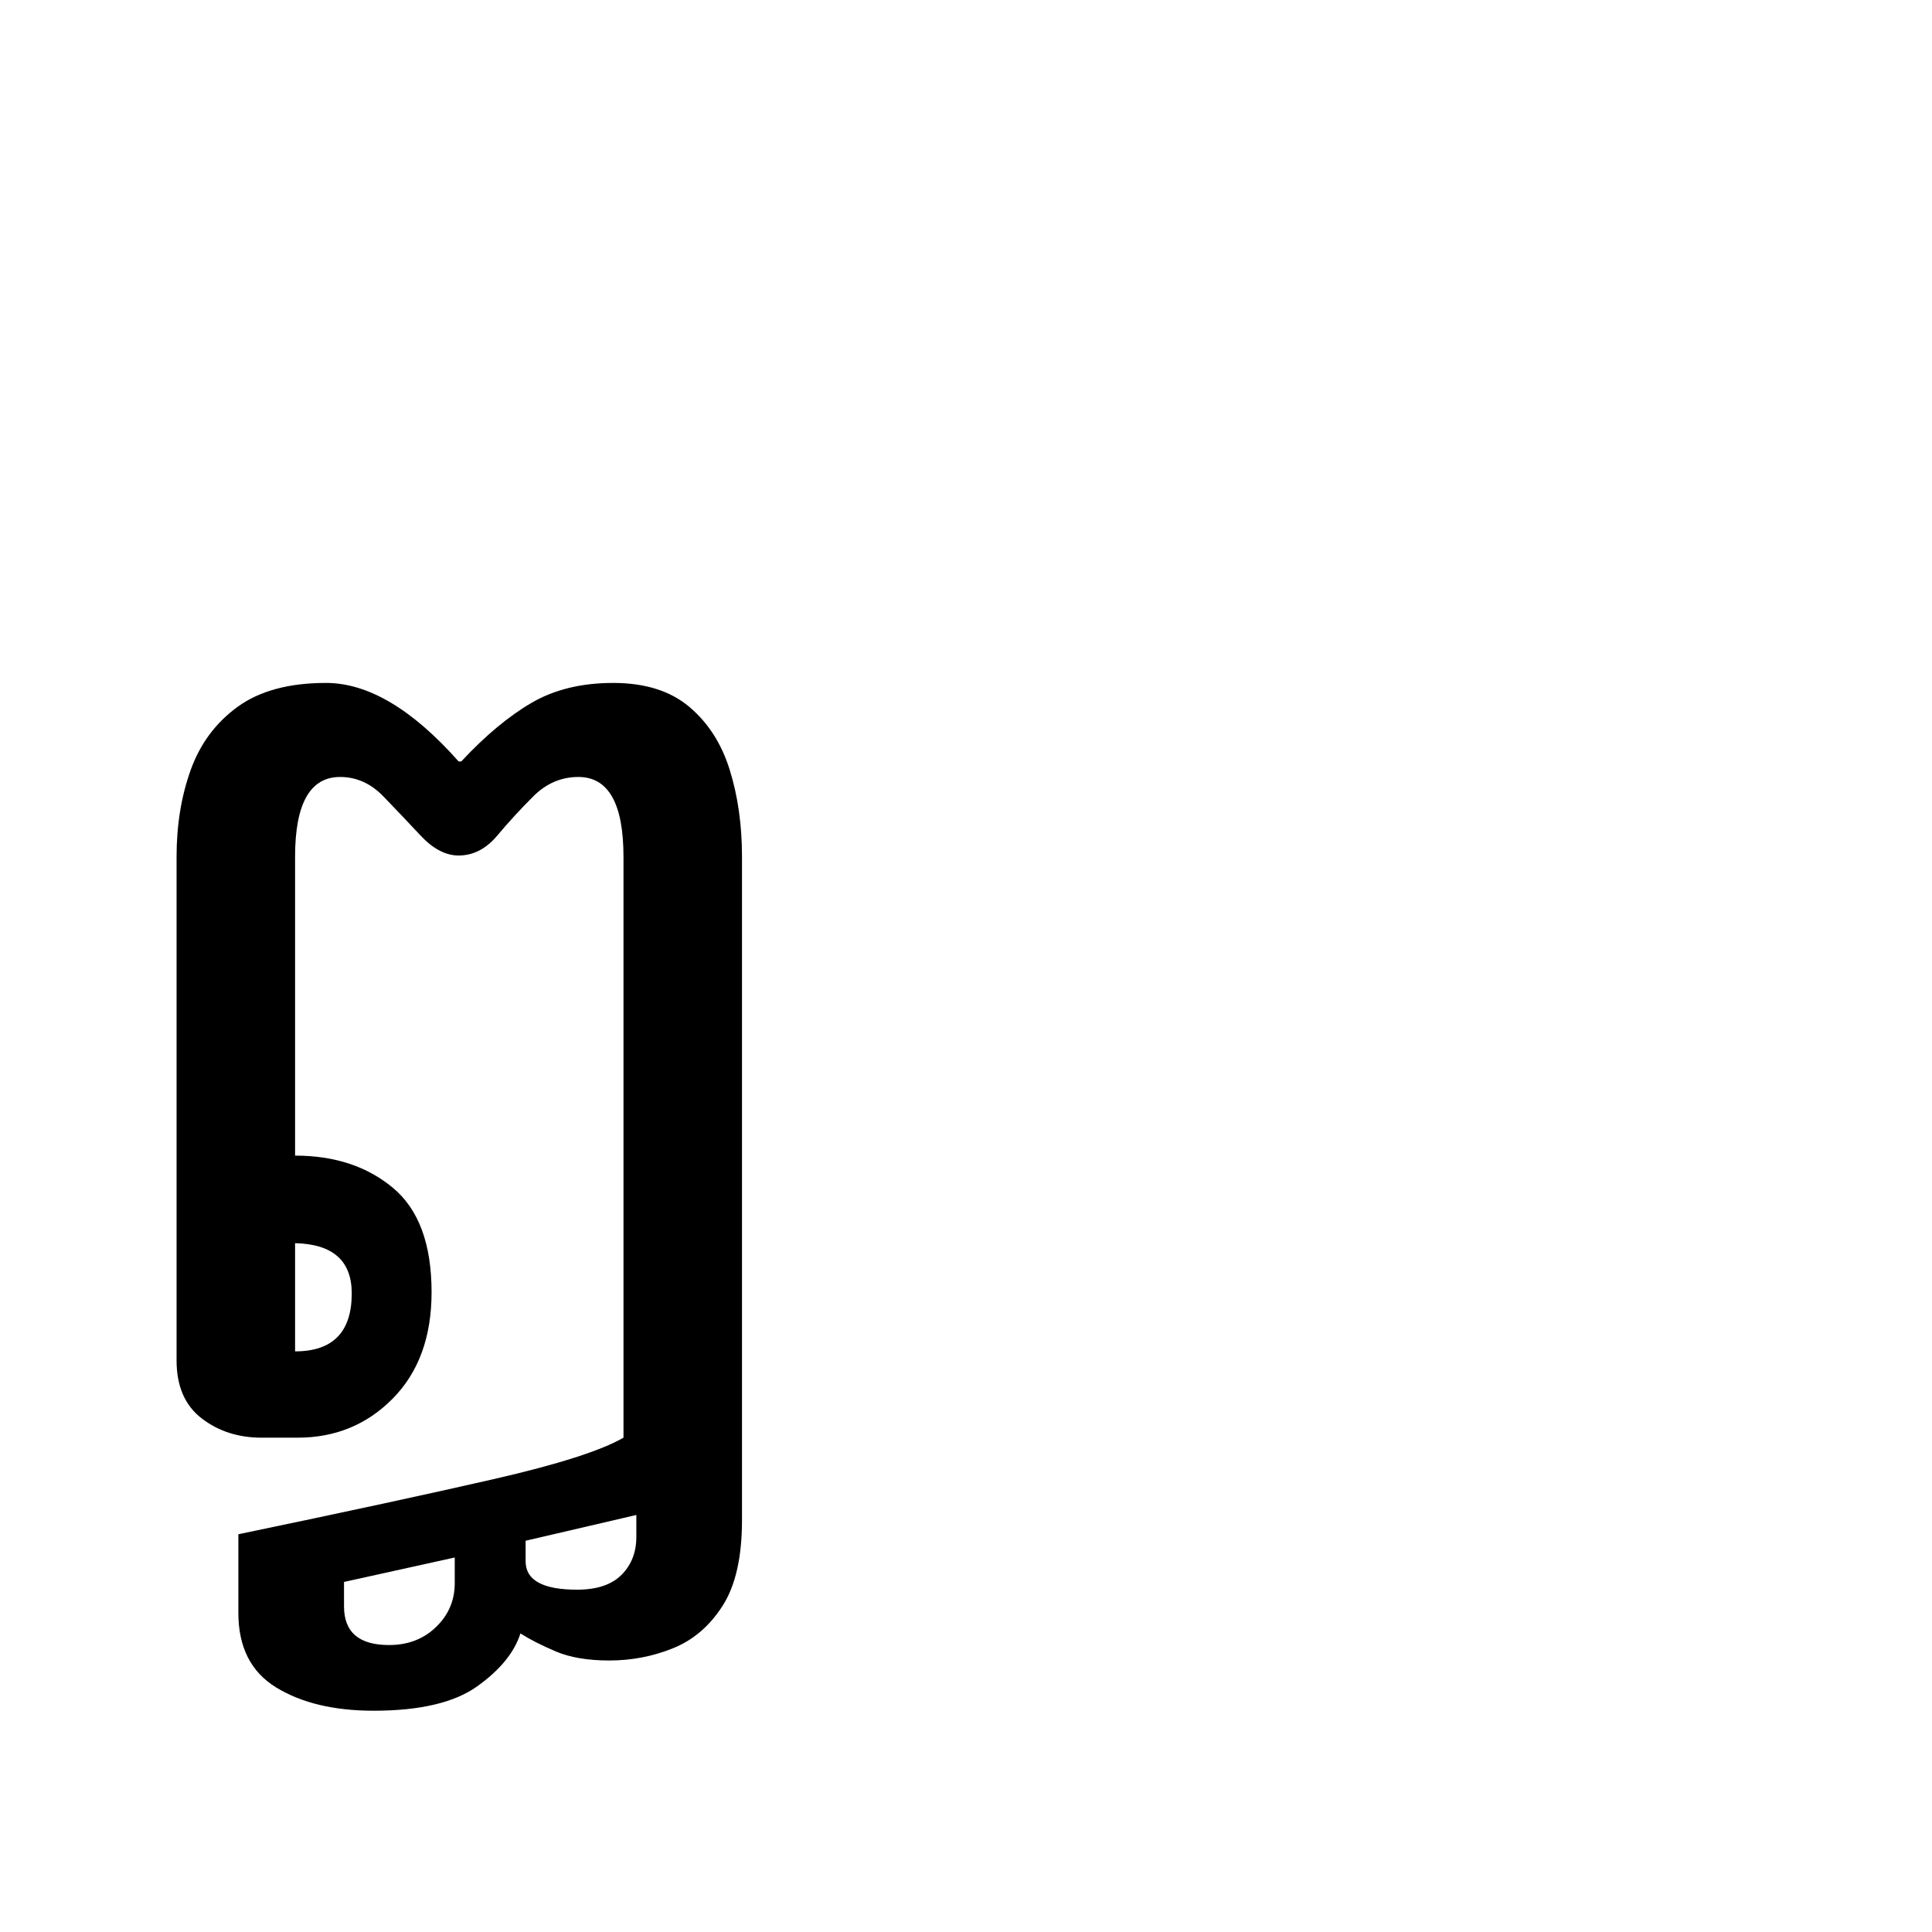
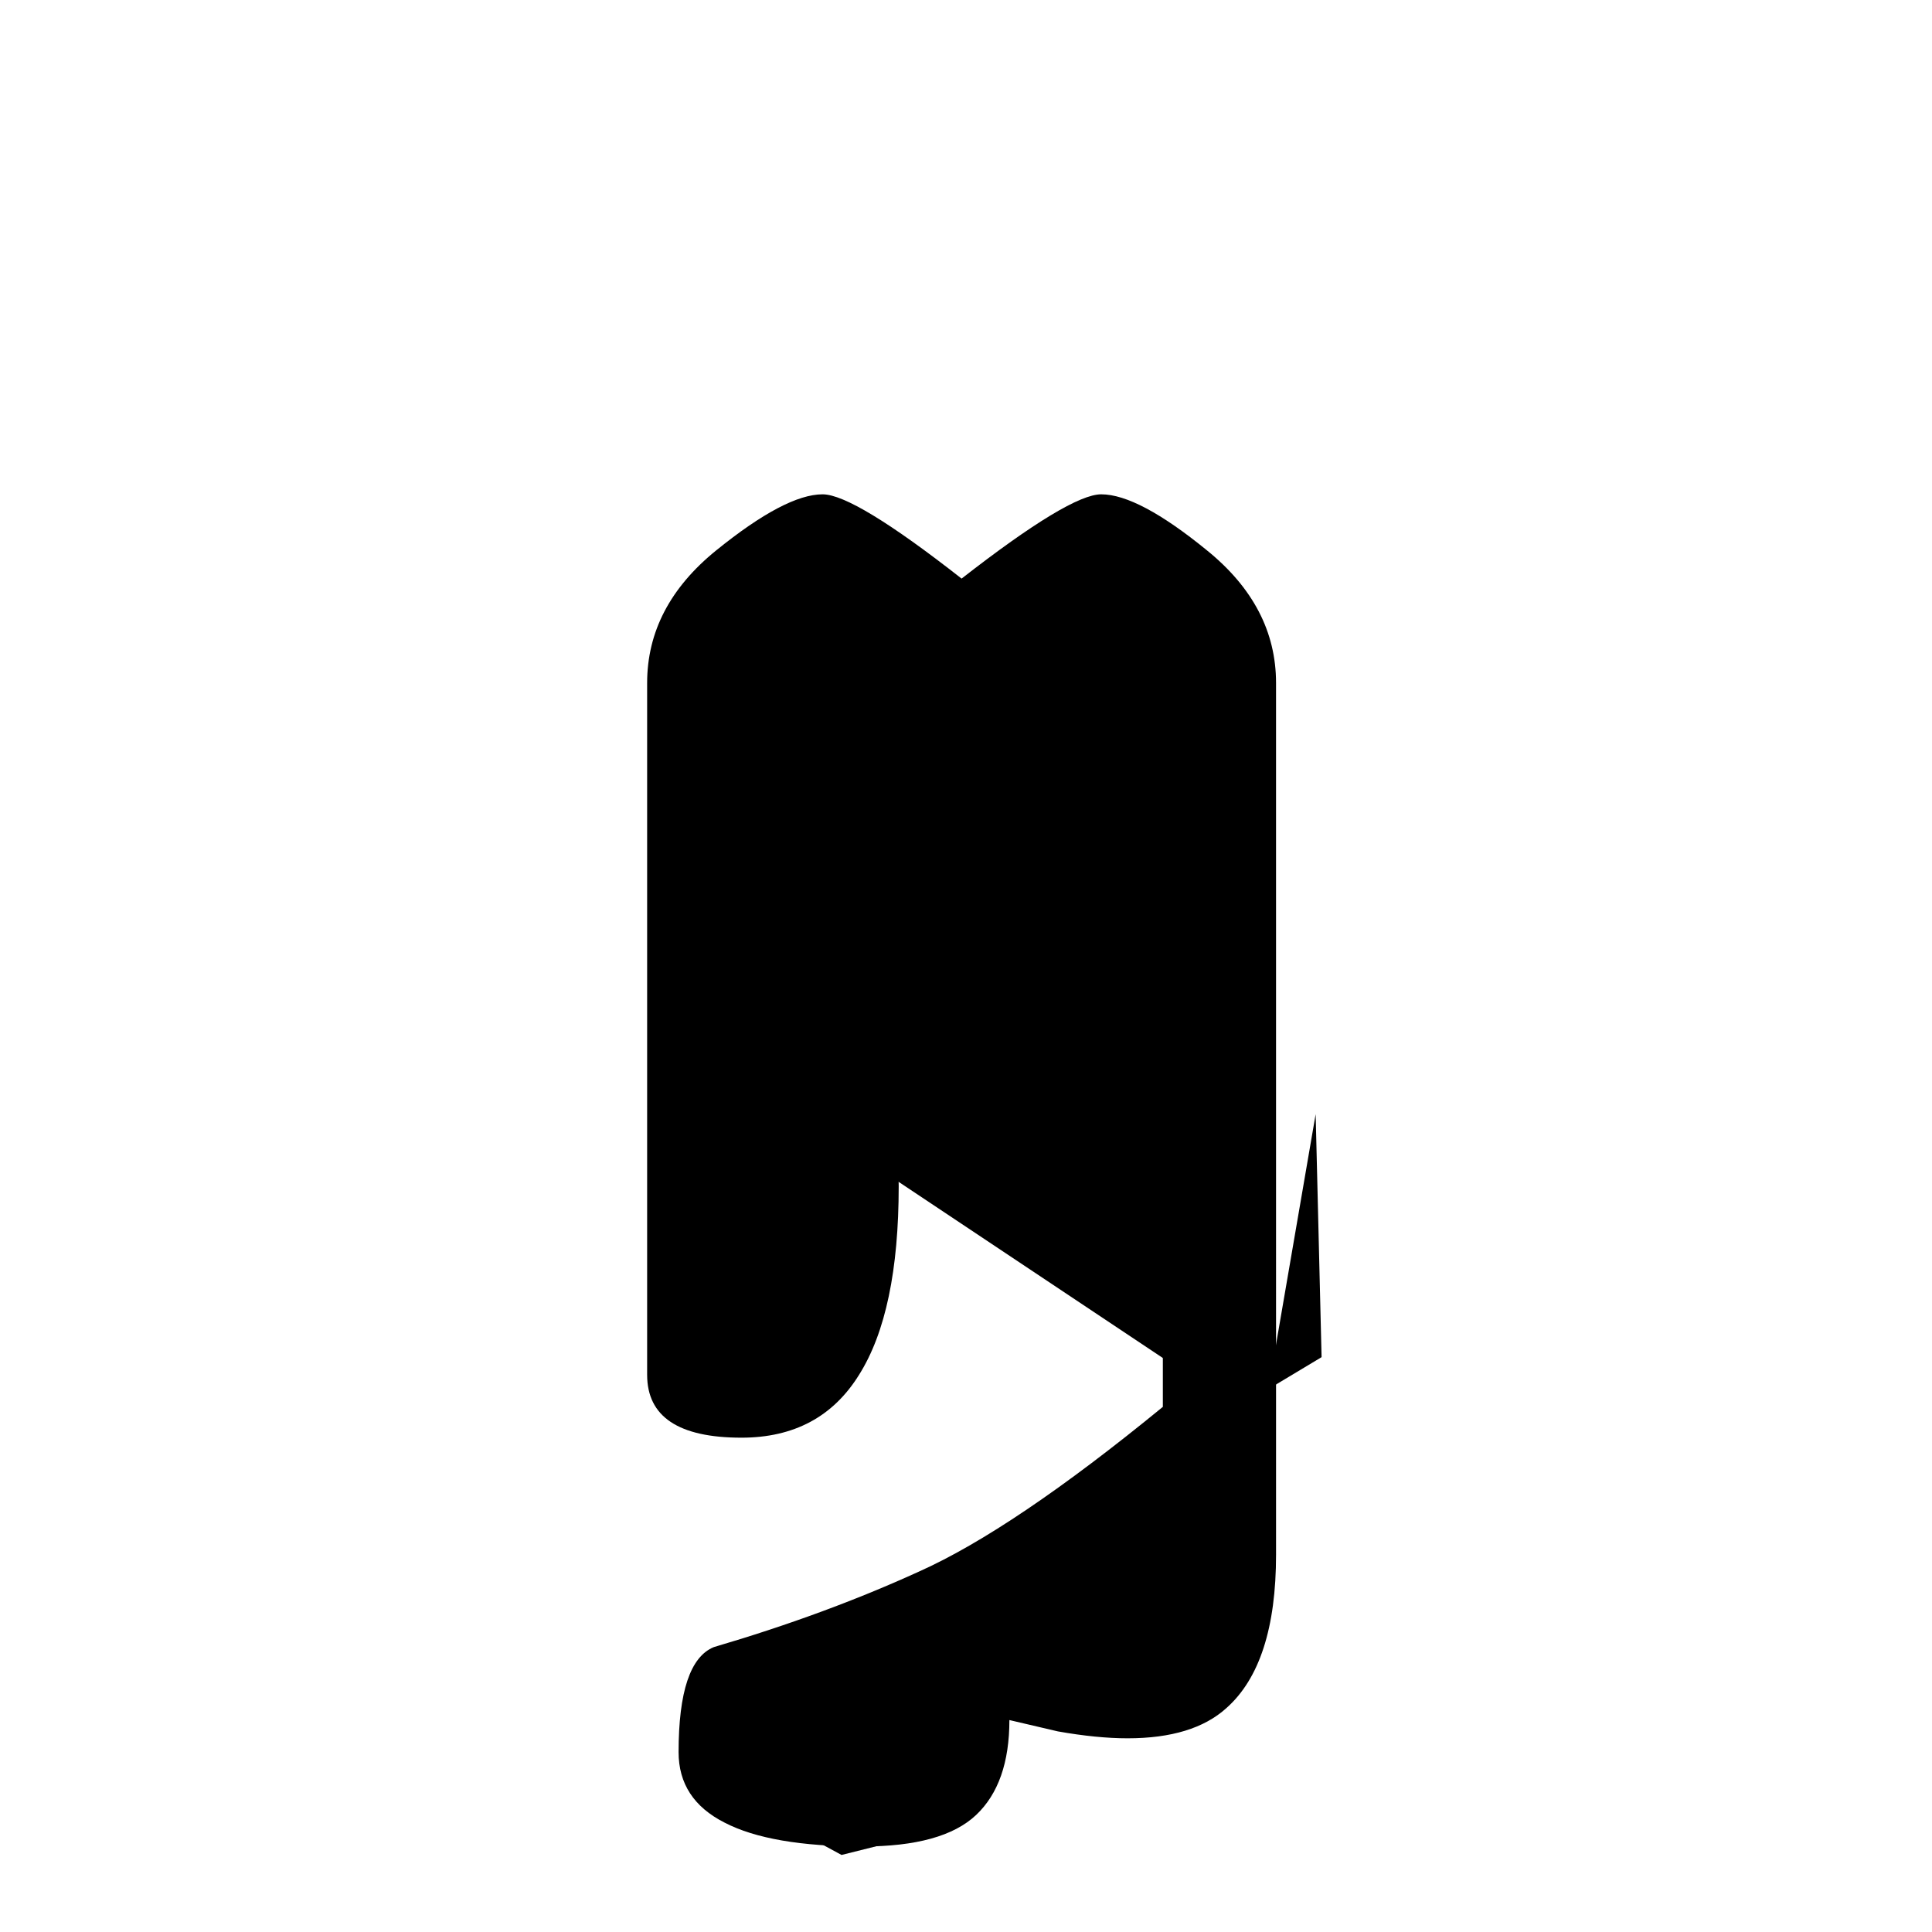
<svg xmlns="http://www.w3.org/2000/svg" width="512" height="512" viewBox="0 0 512 512" version="1.1" id="svg1">
  <defs id="defs1" />
-   <text xml:space="preserve" style="font-size:341.333px;font-family:'Noto Serif Khmer';-inkscape-font-specification:'Noto Serif Khmer';fill:#000000;stroke:#000000;stroke-width:0;stroke-dasharray:none" x="254.833" y="381" id="text1">
-     <tspan id="tspan1" x="254.833" y="381" style="font-style:normal;font-variant:normal;font-weight:normal;font-stretch:normal;font-family:'Khmer OS Content';-inkscape-font-specification:'Khmer OS Content';text-align:center;text-anchor:middle;stroke-width:0;stroke-dasharray:none">ឰ</tspan>
-   </text>
+   <path style="font-size:341.333px;font-family:'Khmer OS Content';-inkscape-font-specification:'Khmer OS Content';text-align:center;text-anchor:middle;stroke:#000000;stroke-width:0" d="m 308.167,405.833 q -25.667,16.333 -43.333,26 l 15.667,5.667 q 4.5,1 8.167,1 7.333,0 12.167,-3.667 7.333,-5.5 7.333,-22.833 z M 201.5,356 q 20,0 20,-41.667 0,-16.667 -20,-16.667 z m 40,107.333 q 4.333,-4.333 4.333,-13 v -9.833 q -21.5,10.667 -38.5,15.5 v 3.333 q 0,4.167 6.833,6.167 7,2.167 13,2.167 10,0 14.333,-4.333 z m 96.667,-51.333 q 0,29 -13.167,40.667 -8.833,8 -26.167,8 -8.167,0 -18.5,-1.833 l -12.833,-3 q 0,16.833 -8.833,25.167 -8.833,8.333 -30,8.333 -24.5,0 -36.667,-6.333 -12.167,-6.167 -12.167,-18.667 0,-24 9.333,-27.833 29.5,-8.667 54.333,-20 25,-11.167 64.667,-43.667 V 181 q 0,-17.333 -11.5,-23.667 -2.167,-1 -4.667,-1 -12.167,0 -37.167,24.667 -24.833,-24.667 -37.167,-24.667 -2.5,0 -4.5,1 -11.667,6.333 -11.667,23.667 v 100 q 36.667,0 36.667,33.333 0,33.333 -10.5,50 -10.333,16.667 -31.167,16.667 -25,0 -25,-16.667 V 181 q 0,-20.333 18.333,-35.167 18.333,-14.833 28.167,-14.833 8.333,0 36.833,22.333 28.667,-22.333 37,-22.333 9.833,0 28,14.833 18.333,14.833 18.333,35.167 z" id="text1" aria-label="ឰ" />
+   <path style="fill:#000000;stroke:#000000;stroke-width:0" d="m 199.46,287.411 31.411,3.141 1.571,28.27 -7.853,45.546 -37.693,15.706 -3.141,-210.454 36.123,-26.699 39.264,26.699 32.982,-28.27 36.123,36.123 -1.571,194.748" id="path1" />
+   <path style="fill:#000000;stroke:#000000;stroke-width:0" d="m 350.233,359.656 -62.822,37.693 -75.386,34.552 -26.699,12.564 v 26.699 l 37.693,20.417 31.411,-7.853 3.141,-58.11 34.552,31.411 31.411,-15.706 25.129,-146.061" id="path2" />
</svg>
